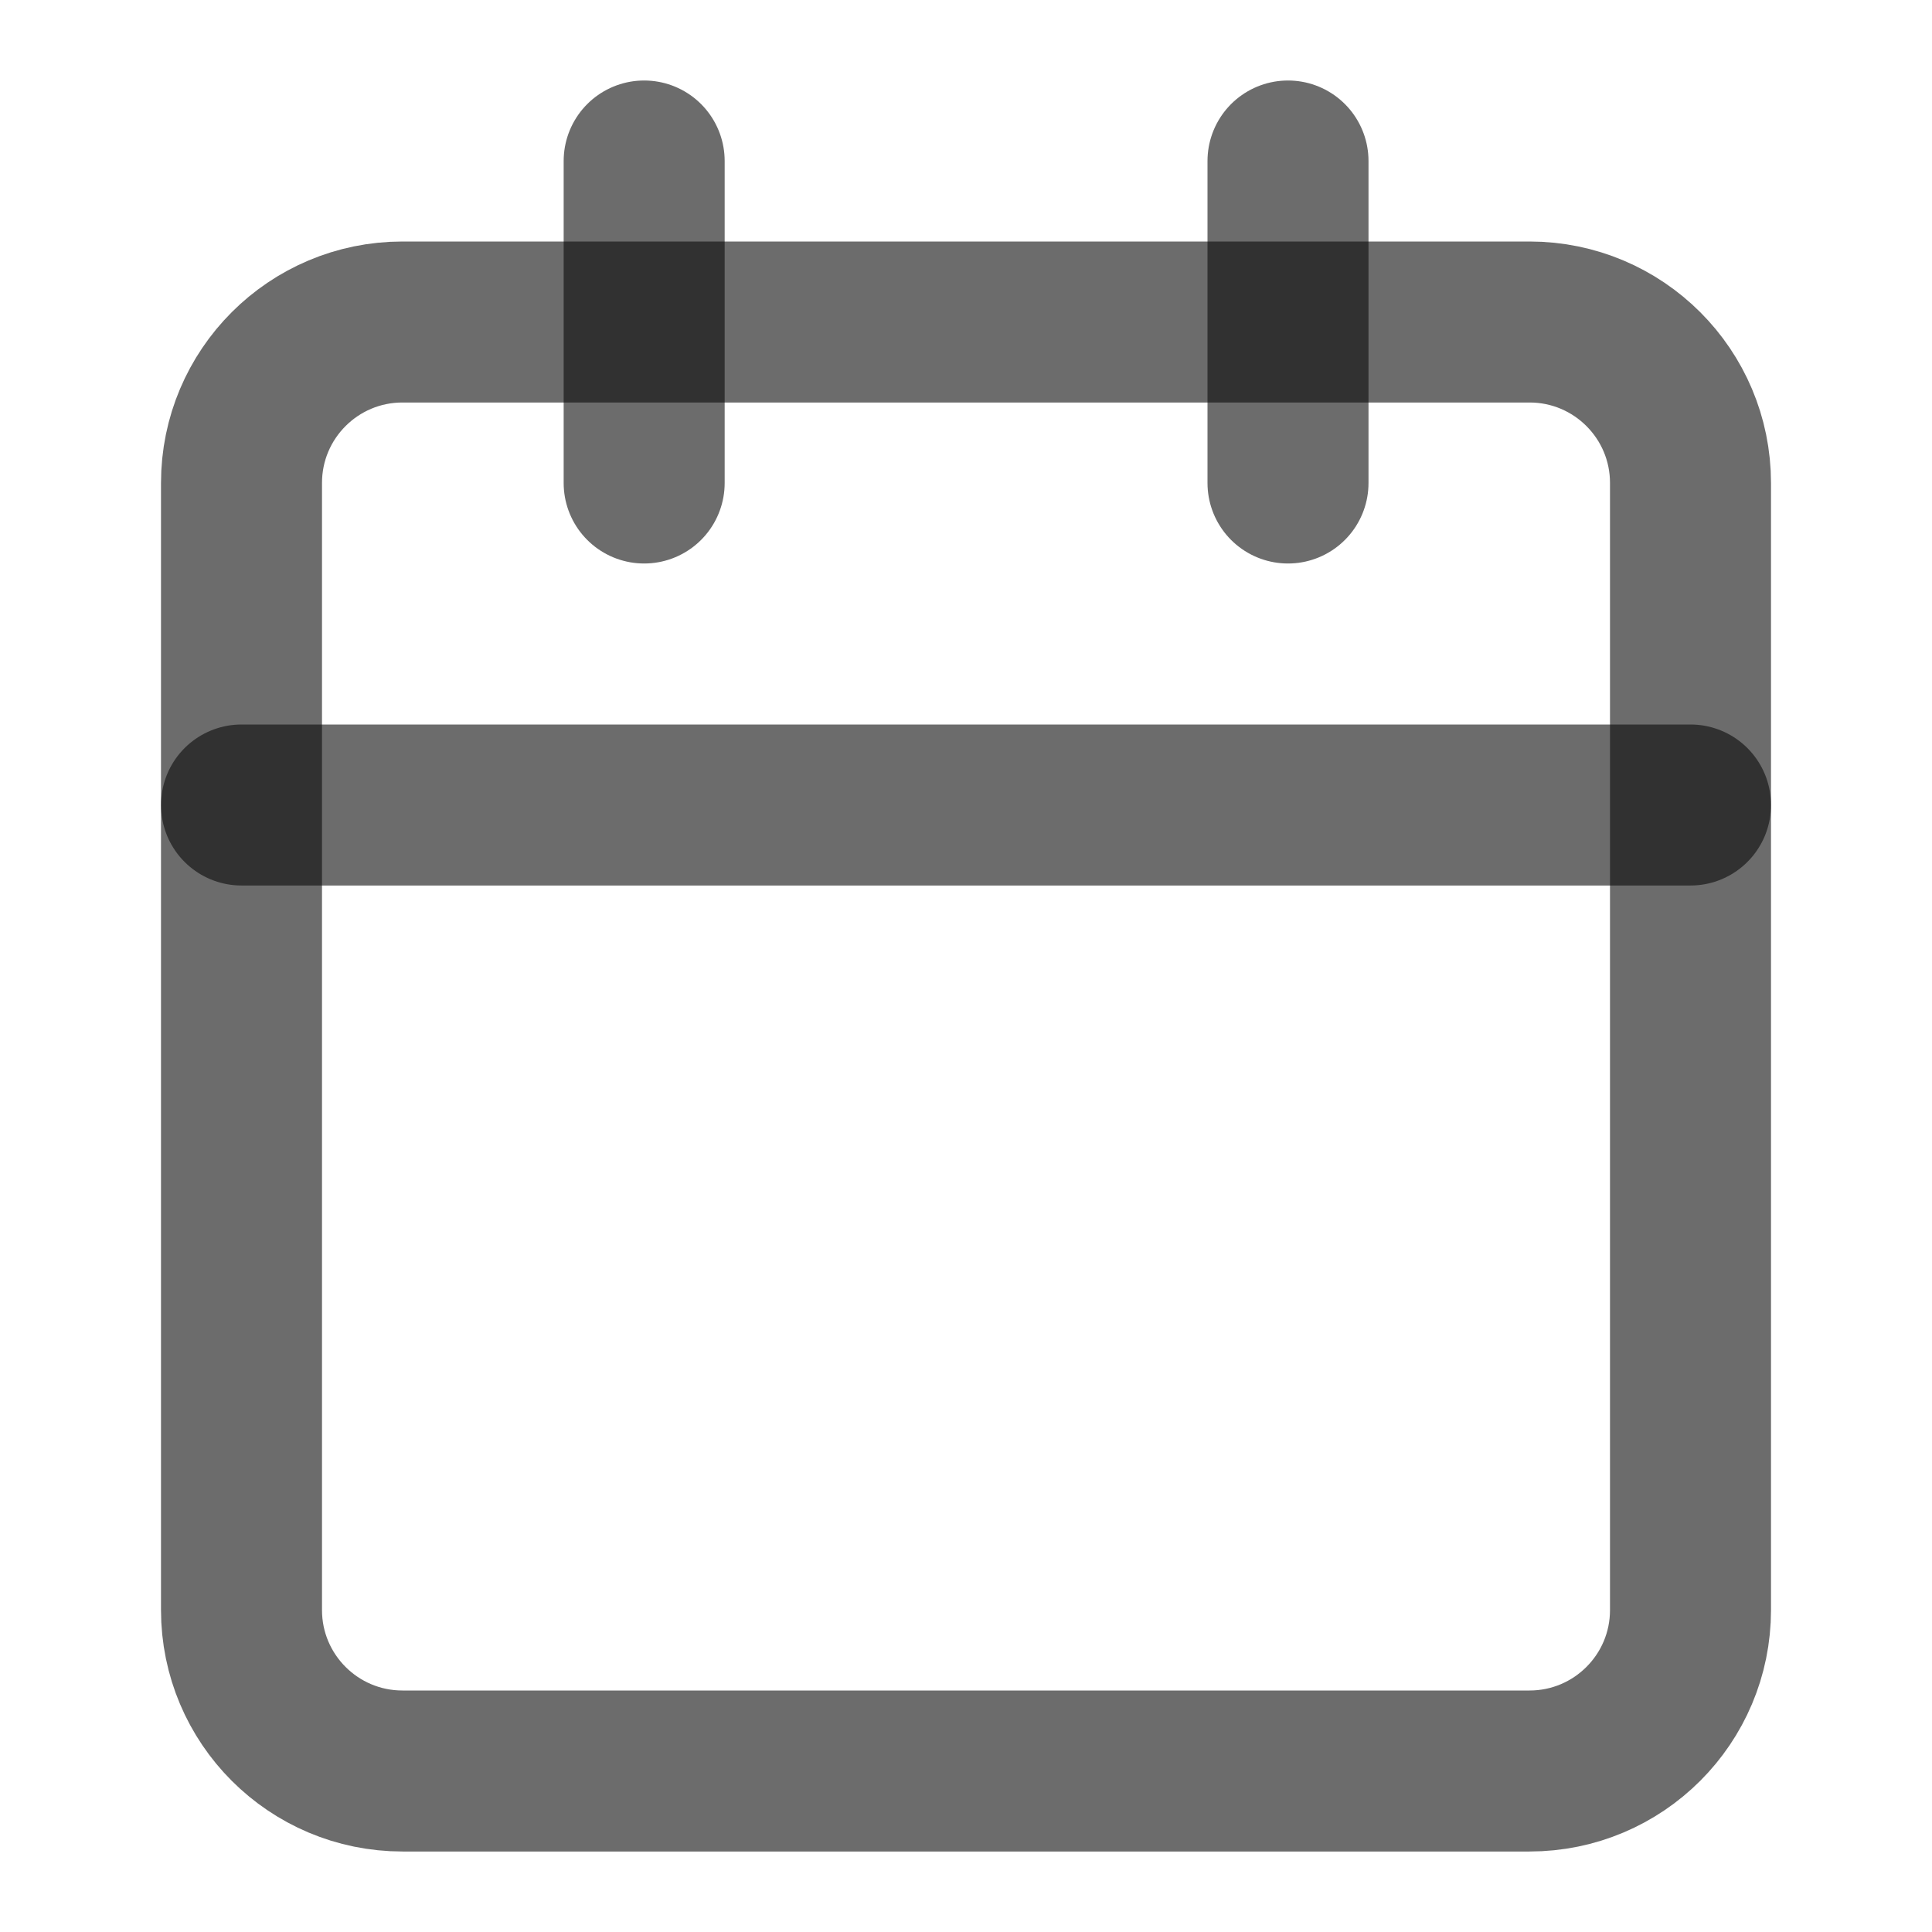
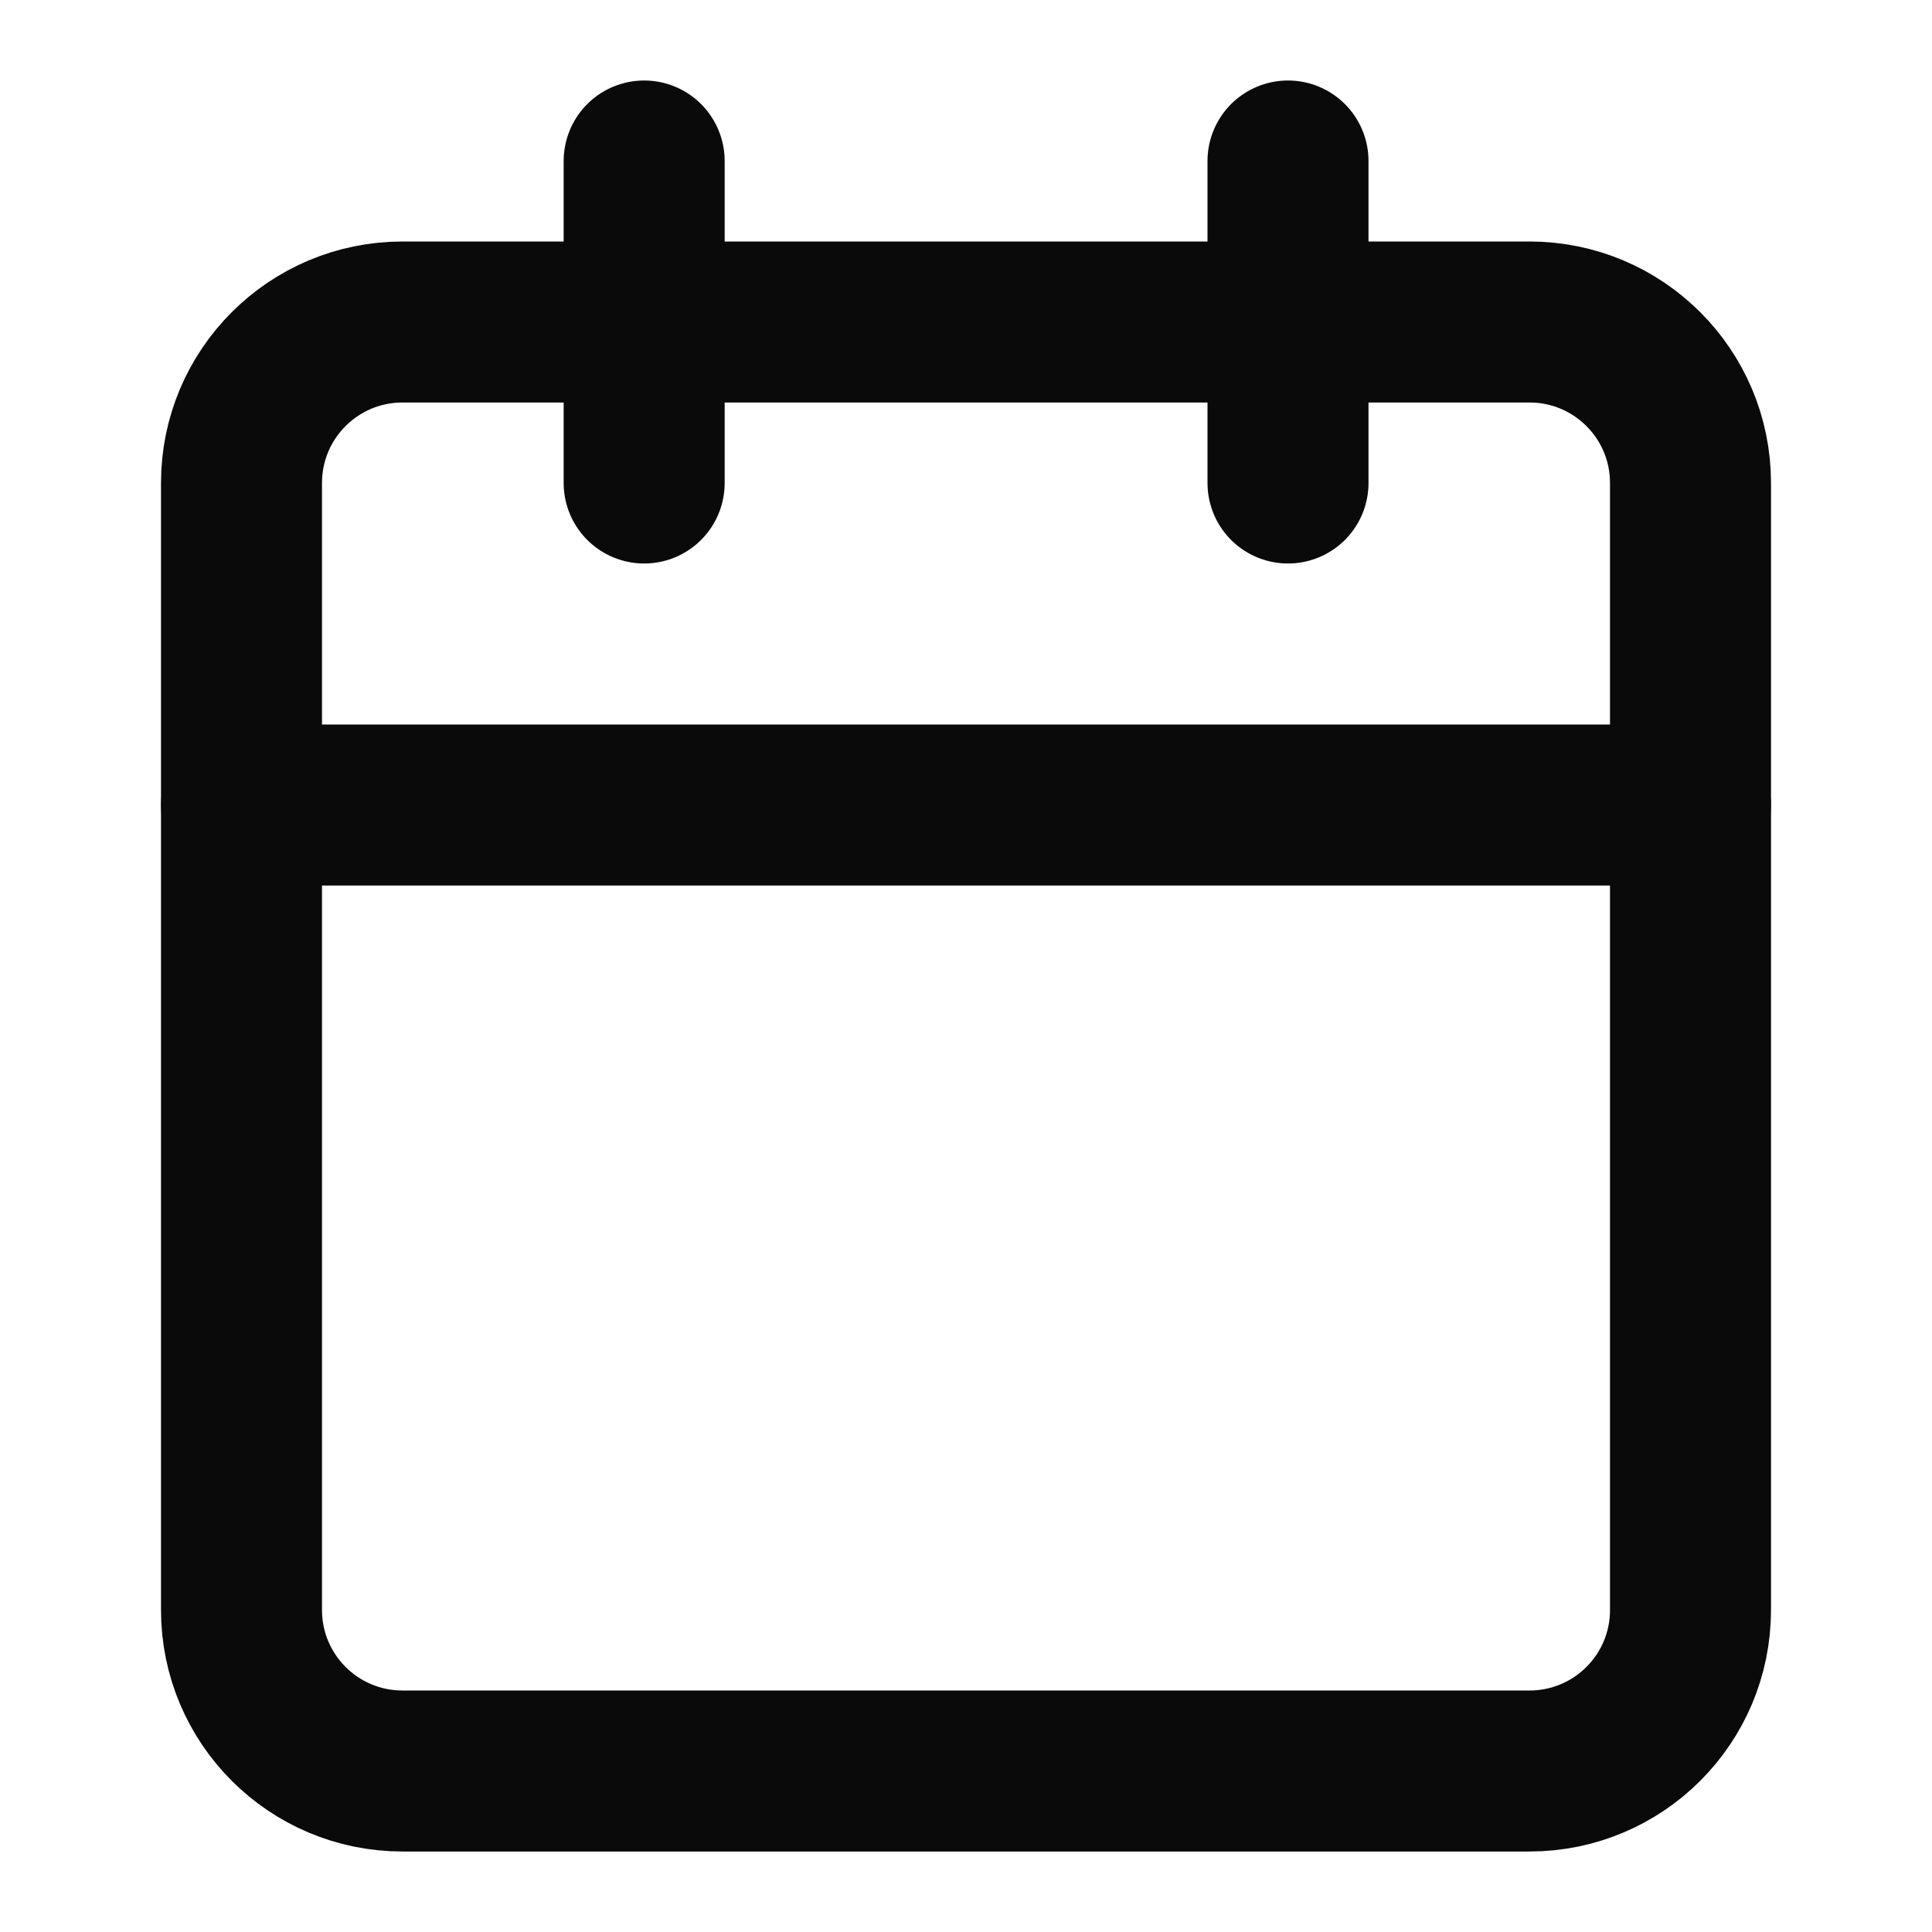
<svg xmlns="http://www.w3.org/2000/svg" width="24" height="24" viewBox="0 0 24 24" fill="none">
-   <path d="M8.002 2V6" stroke="#0A0A0A" stroke-opacity="0.6" stroke-width="2" stroke-linecap="round" stroke-linejoin="round" />
-   <path d="M16 2V6" stroke="#0A0A0A" stroke-opacity="0.6" stroke-width="2" stroke-linecap="round" stroke-linejoin="round" />
-   <path d="M19 4H5C3.895 4 3 4.895 3 6V20C3 21.105 3.895 22 5 22H19C20.105 22 21 21.105 21 20V6C21 4.895 20.105 4 19 4Z" stroke="#0A0A0A" stroke-opacity="0.6" stroke-width="2" stroke-linecap="round" stroke-linejoin="round" />
-   <path d="M3 10H21" stroke="#0A0A0A" stroke-opacity="0.6" stroke-width="2" stroke-linecap="round" stroke-linejoin="round" />
+   <path d="M8.002 2V6" stroke="#0A0A0A" stroke-width="2" stroke-linecap="round" stroke-linejoin="round" />
+   <path d="M16 2V6" stroke="#0A0A0A" stroke-width="2" stroke-linecap="round" stroke-linejoin="round" />
+   <path d="M19 4H5C3.895 4 3 4.895 3 6V20C3 21.105 3.895 22 5 22H19C20.105 22 21 21.105 21 20V6C21 4.895 20.105 4 19 4Z" stroke="#0A0A0A" stroke-width="2" stroke-linecap="round" stroke-linejoin="round" />
+   <path d="M3 10H21" stroke="#0A0A0A" stroke-width="2" stroke-linecap="round" stroke-linejoin="round" />
</svg>
